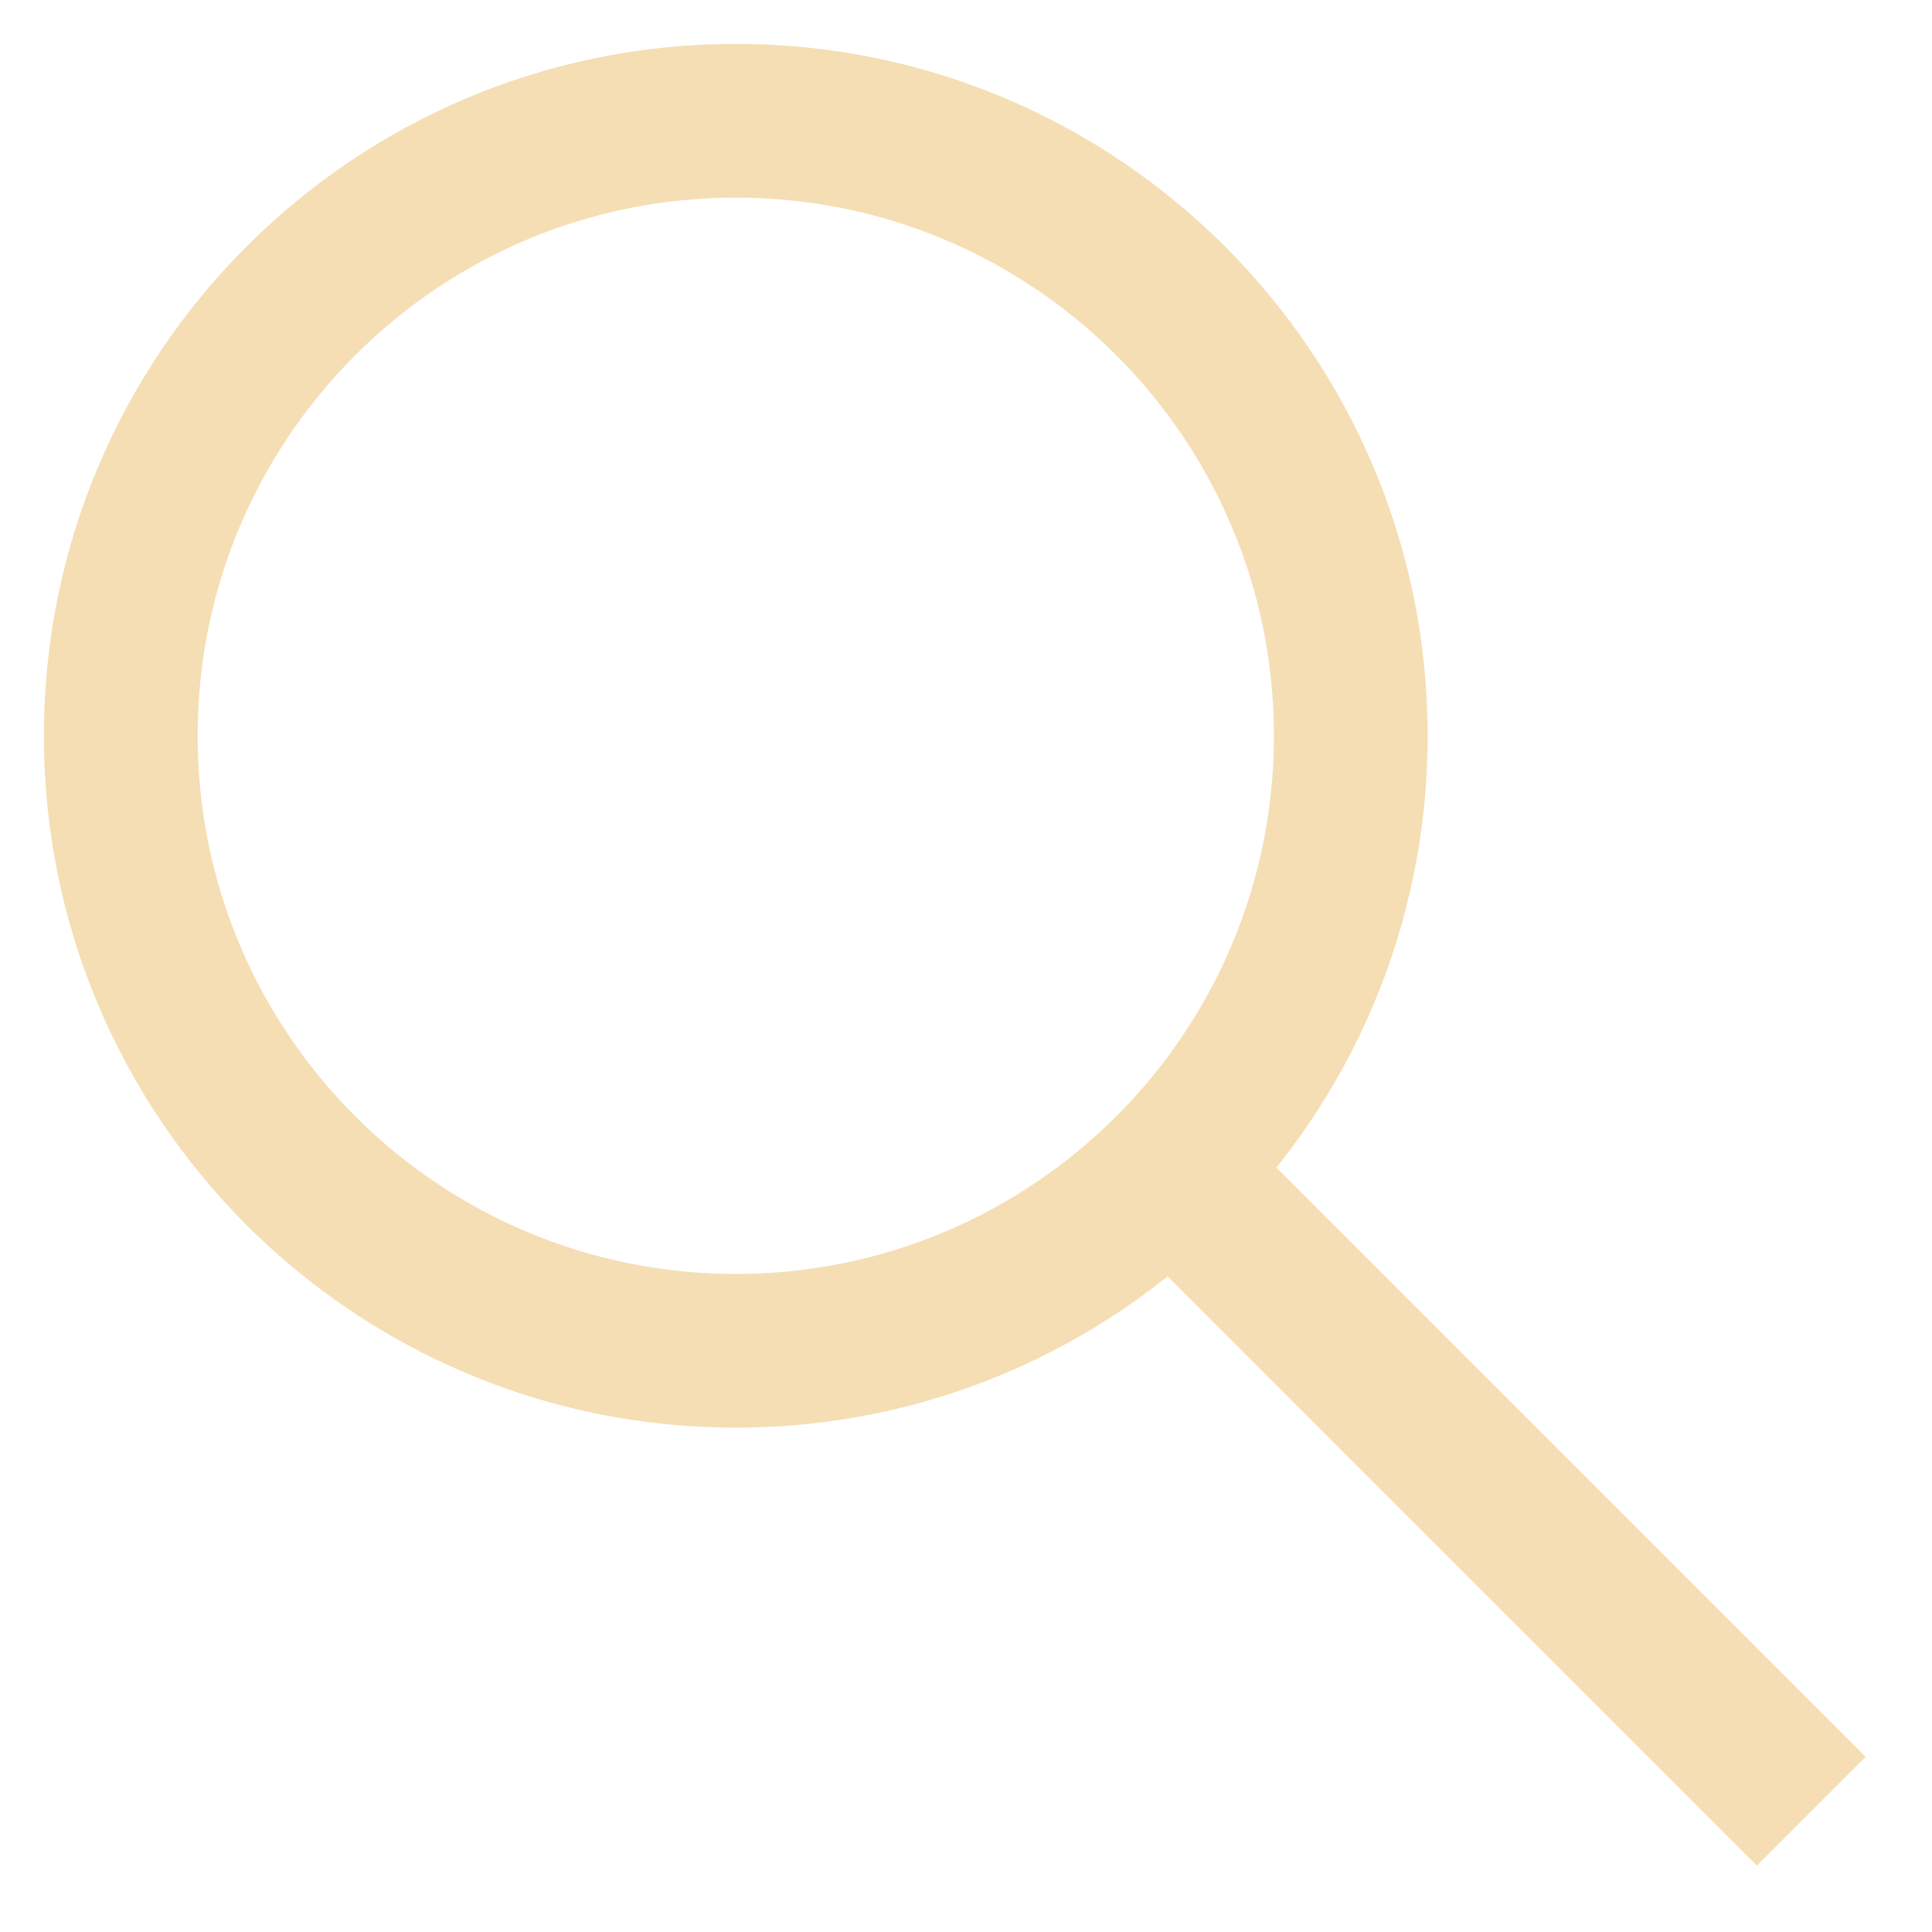
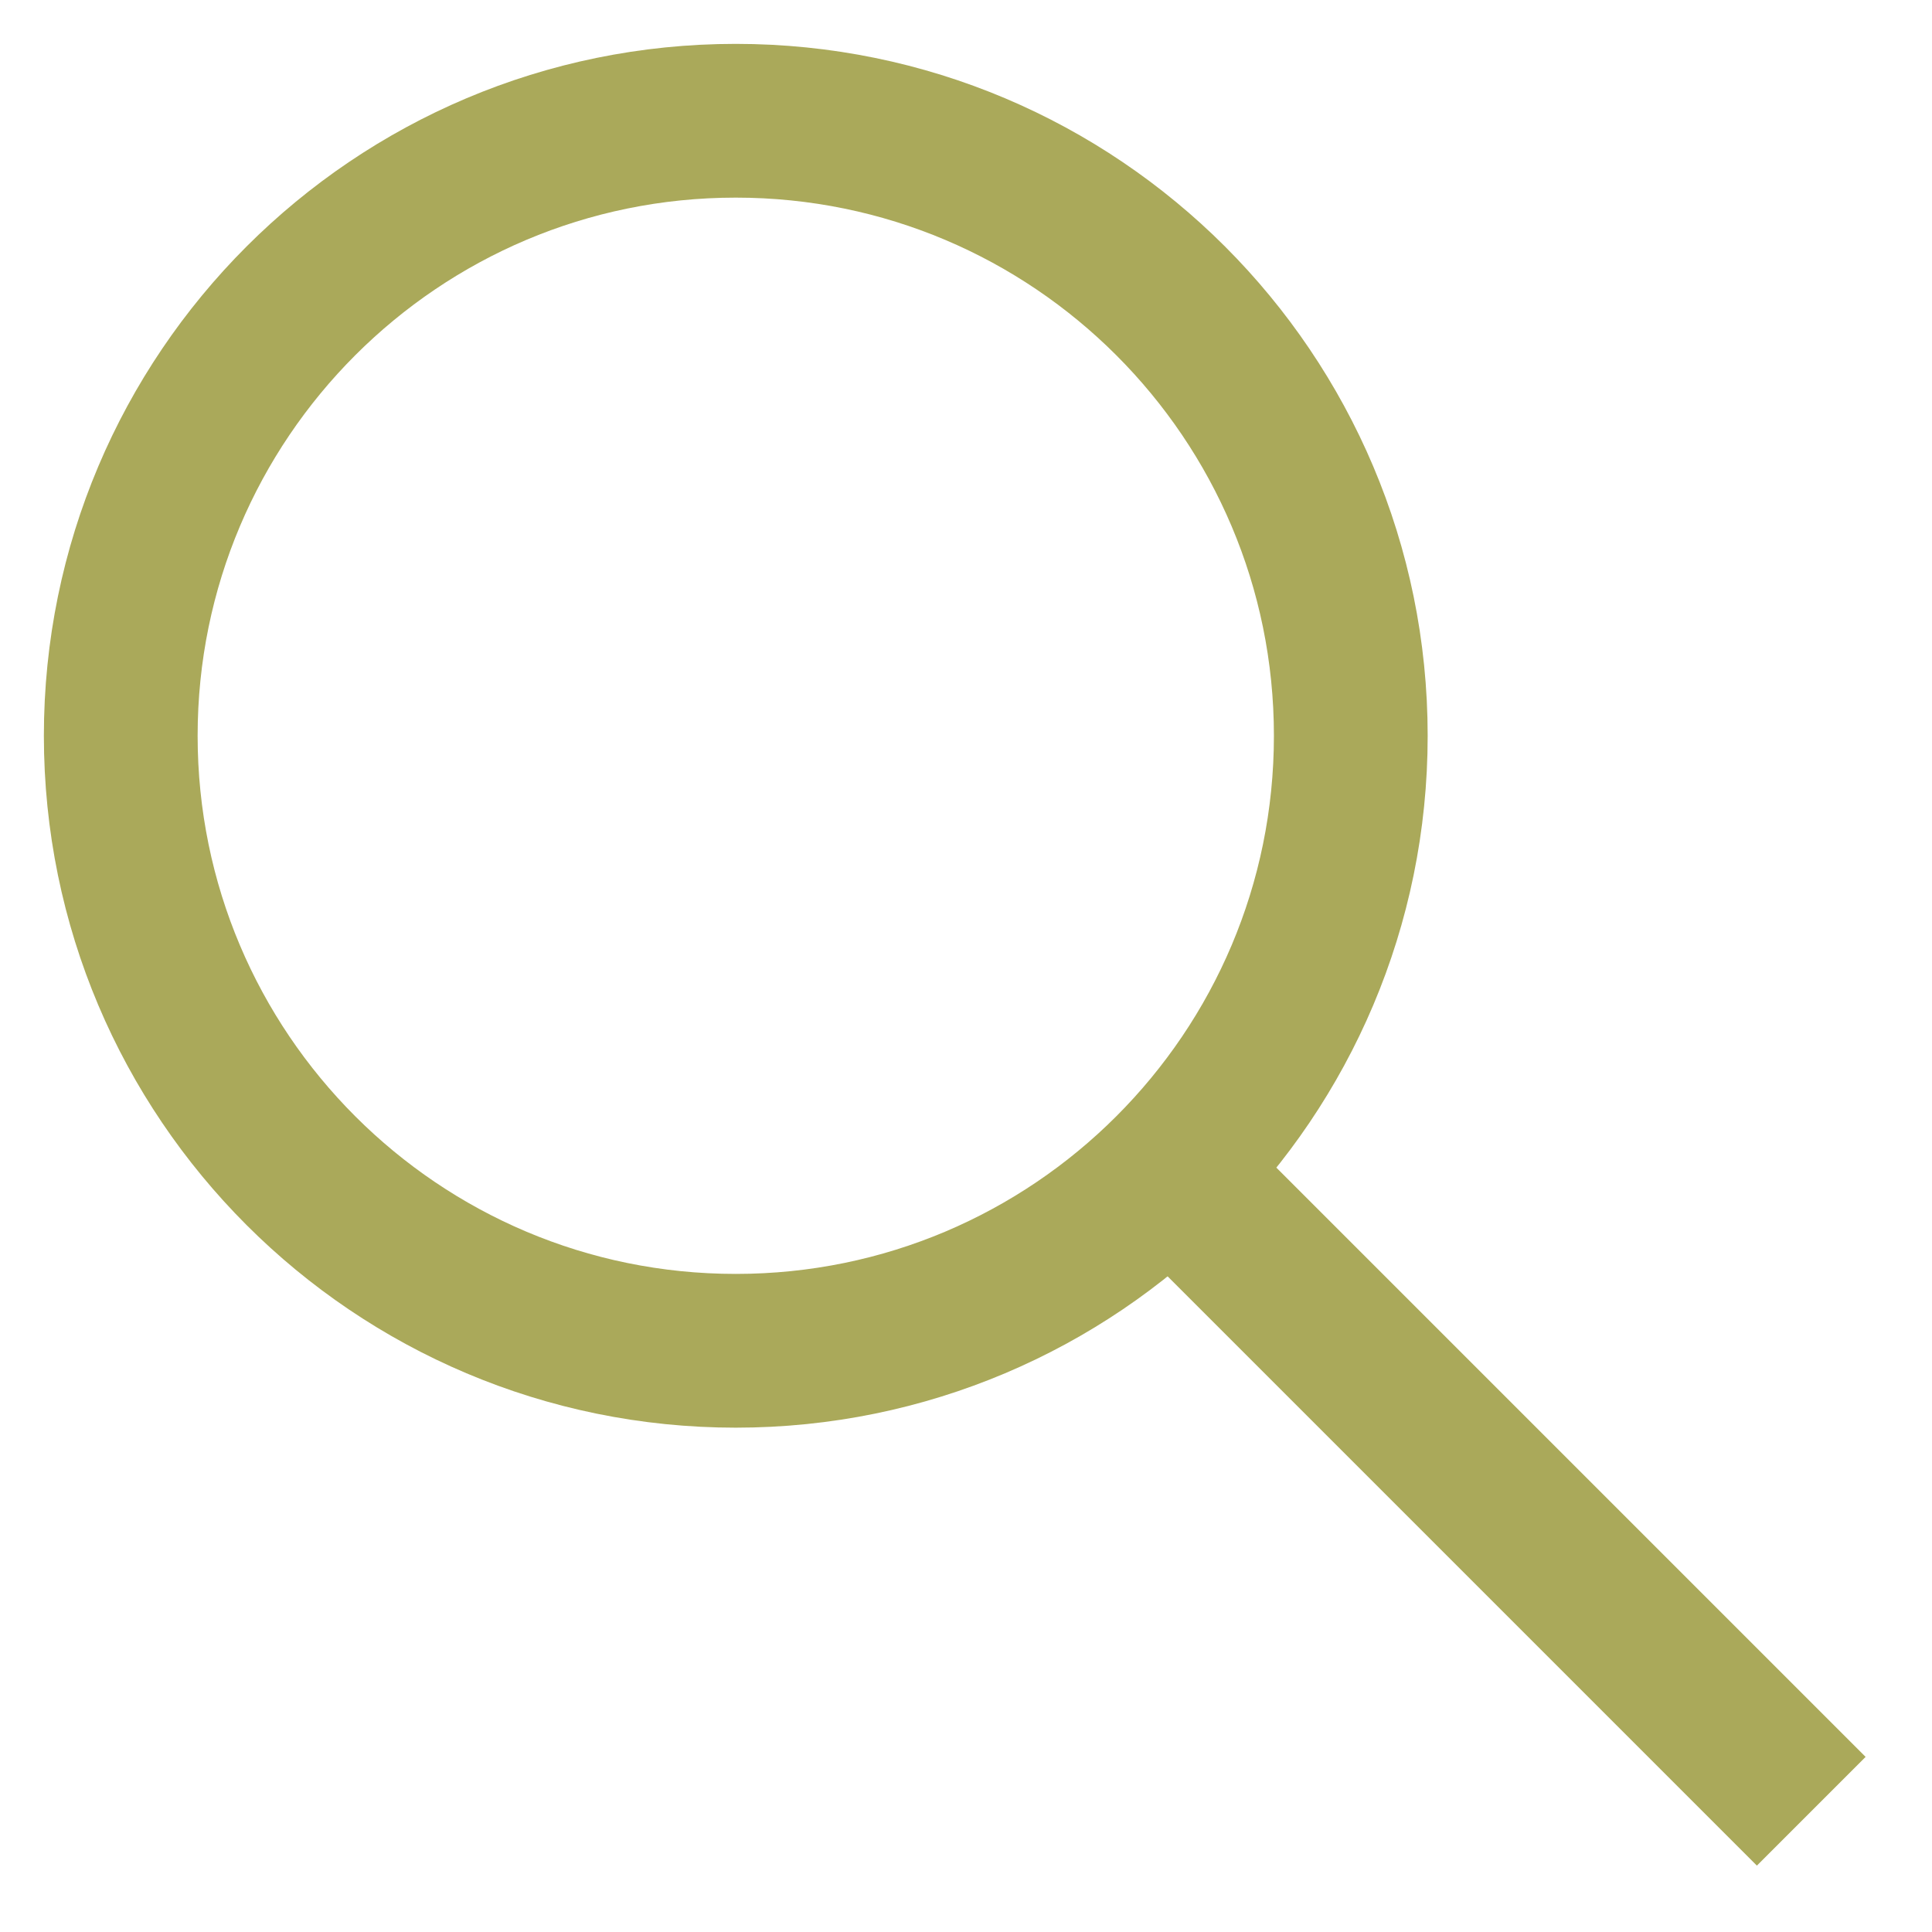
<svg xmlns="http://www.w3.org/2000/svg" viewBox="0 0 24 24" id="Layer_1" data-name="Layer 1" fill="#000000">
  <g id="SVGRepo_bgCarrier" stroke-width="0" />
  <g id="SVGRepo_tracerCarrier" stroke-linecap="round" stroke-linejoin="round" />
  <g id="SVGRepo_iconCarrier">
    <defs>
-       <style>.cls-1{fill:none;stroke:#F5DEB3;stroke-miterlimit:10;stroke-width:1.91px;}</style>
+       <style>.cls-1{fill:none;stroke:#aaa95a;stroke-miterlimit:10;stroke-width:1.91px;}</style>
    </defs>
    <circle class="cls-1" cx="9.14" cy="9.14" r="7.64" />
    <line class="cls-1" x1="22.5" y1="22.5" x2="14.39" y2="14.39" />
  </g>
</svg>
